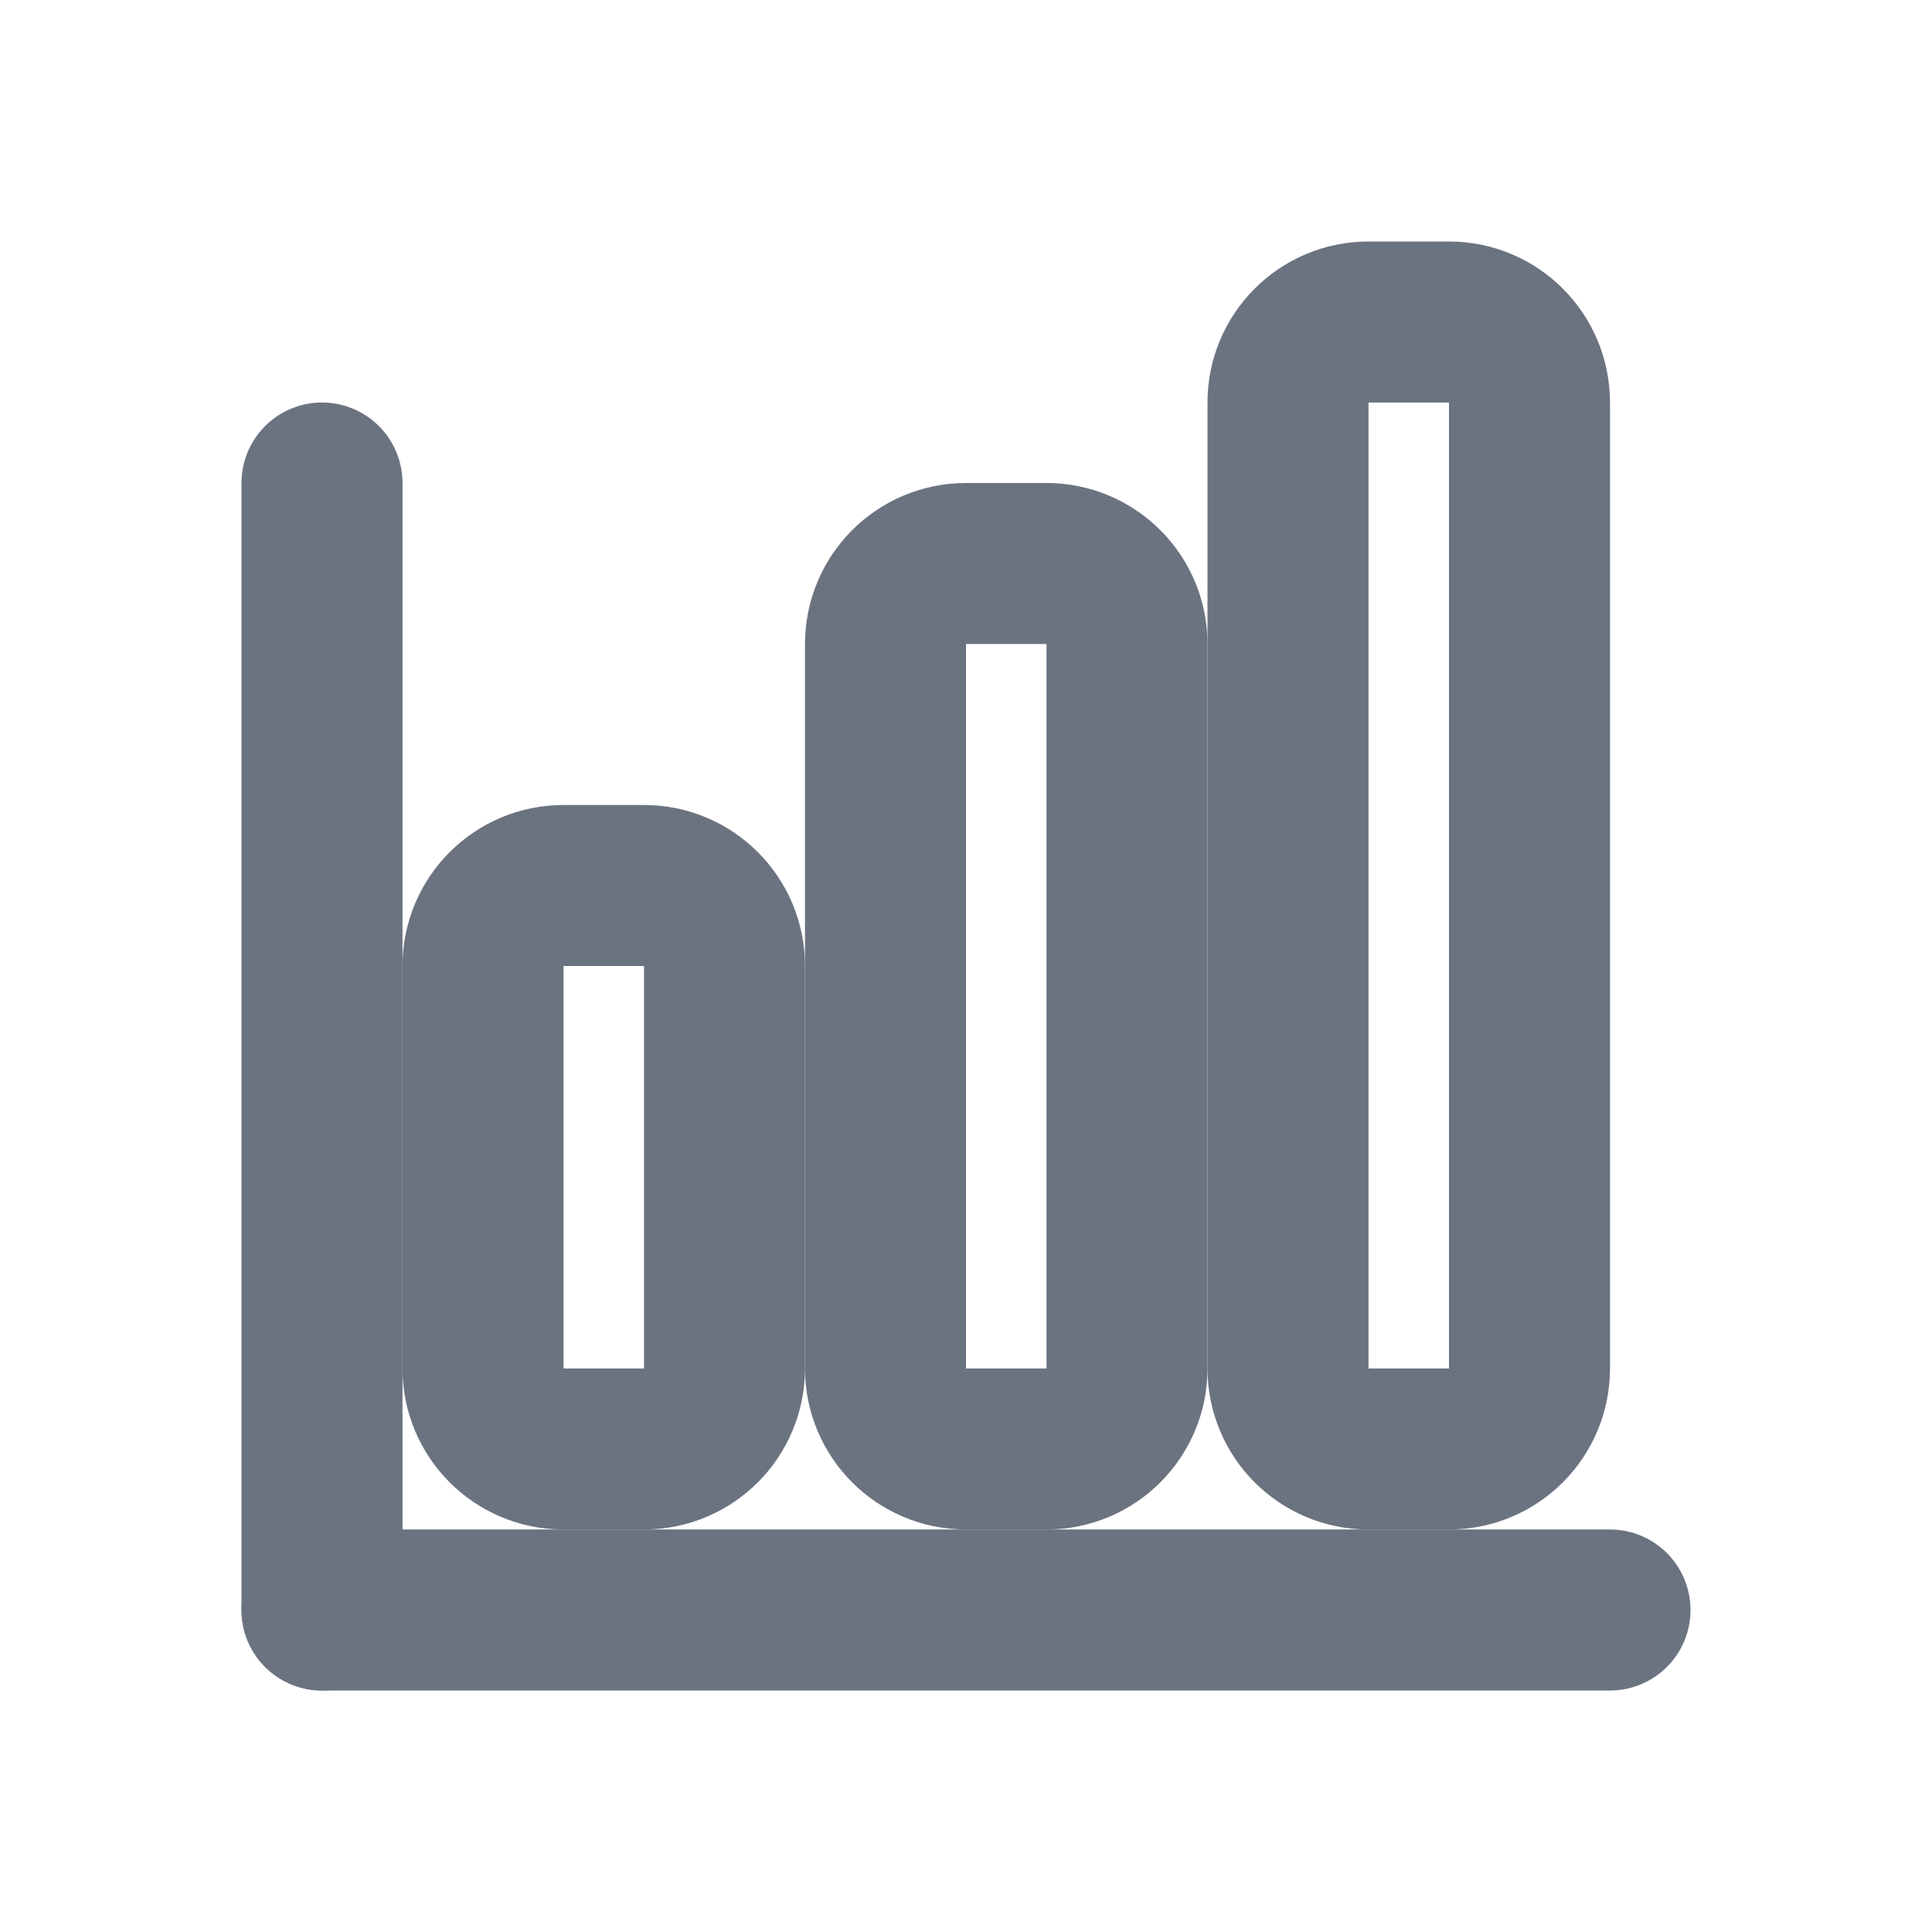
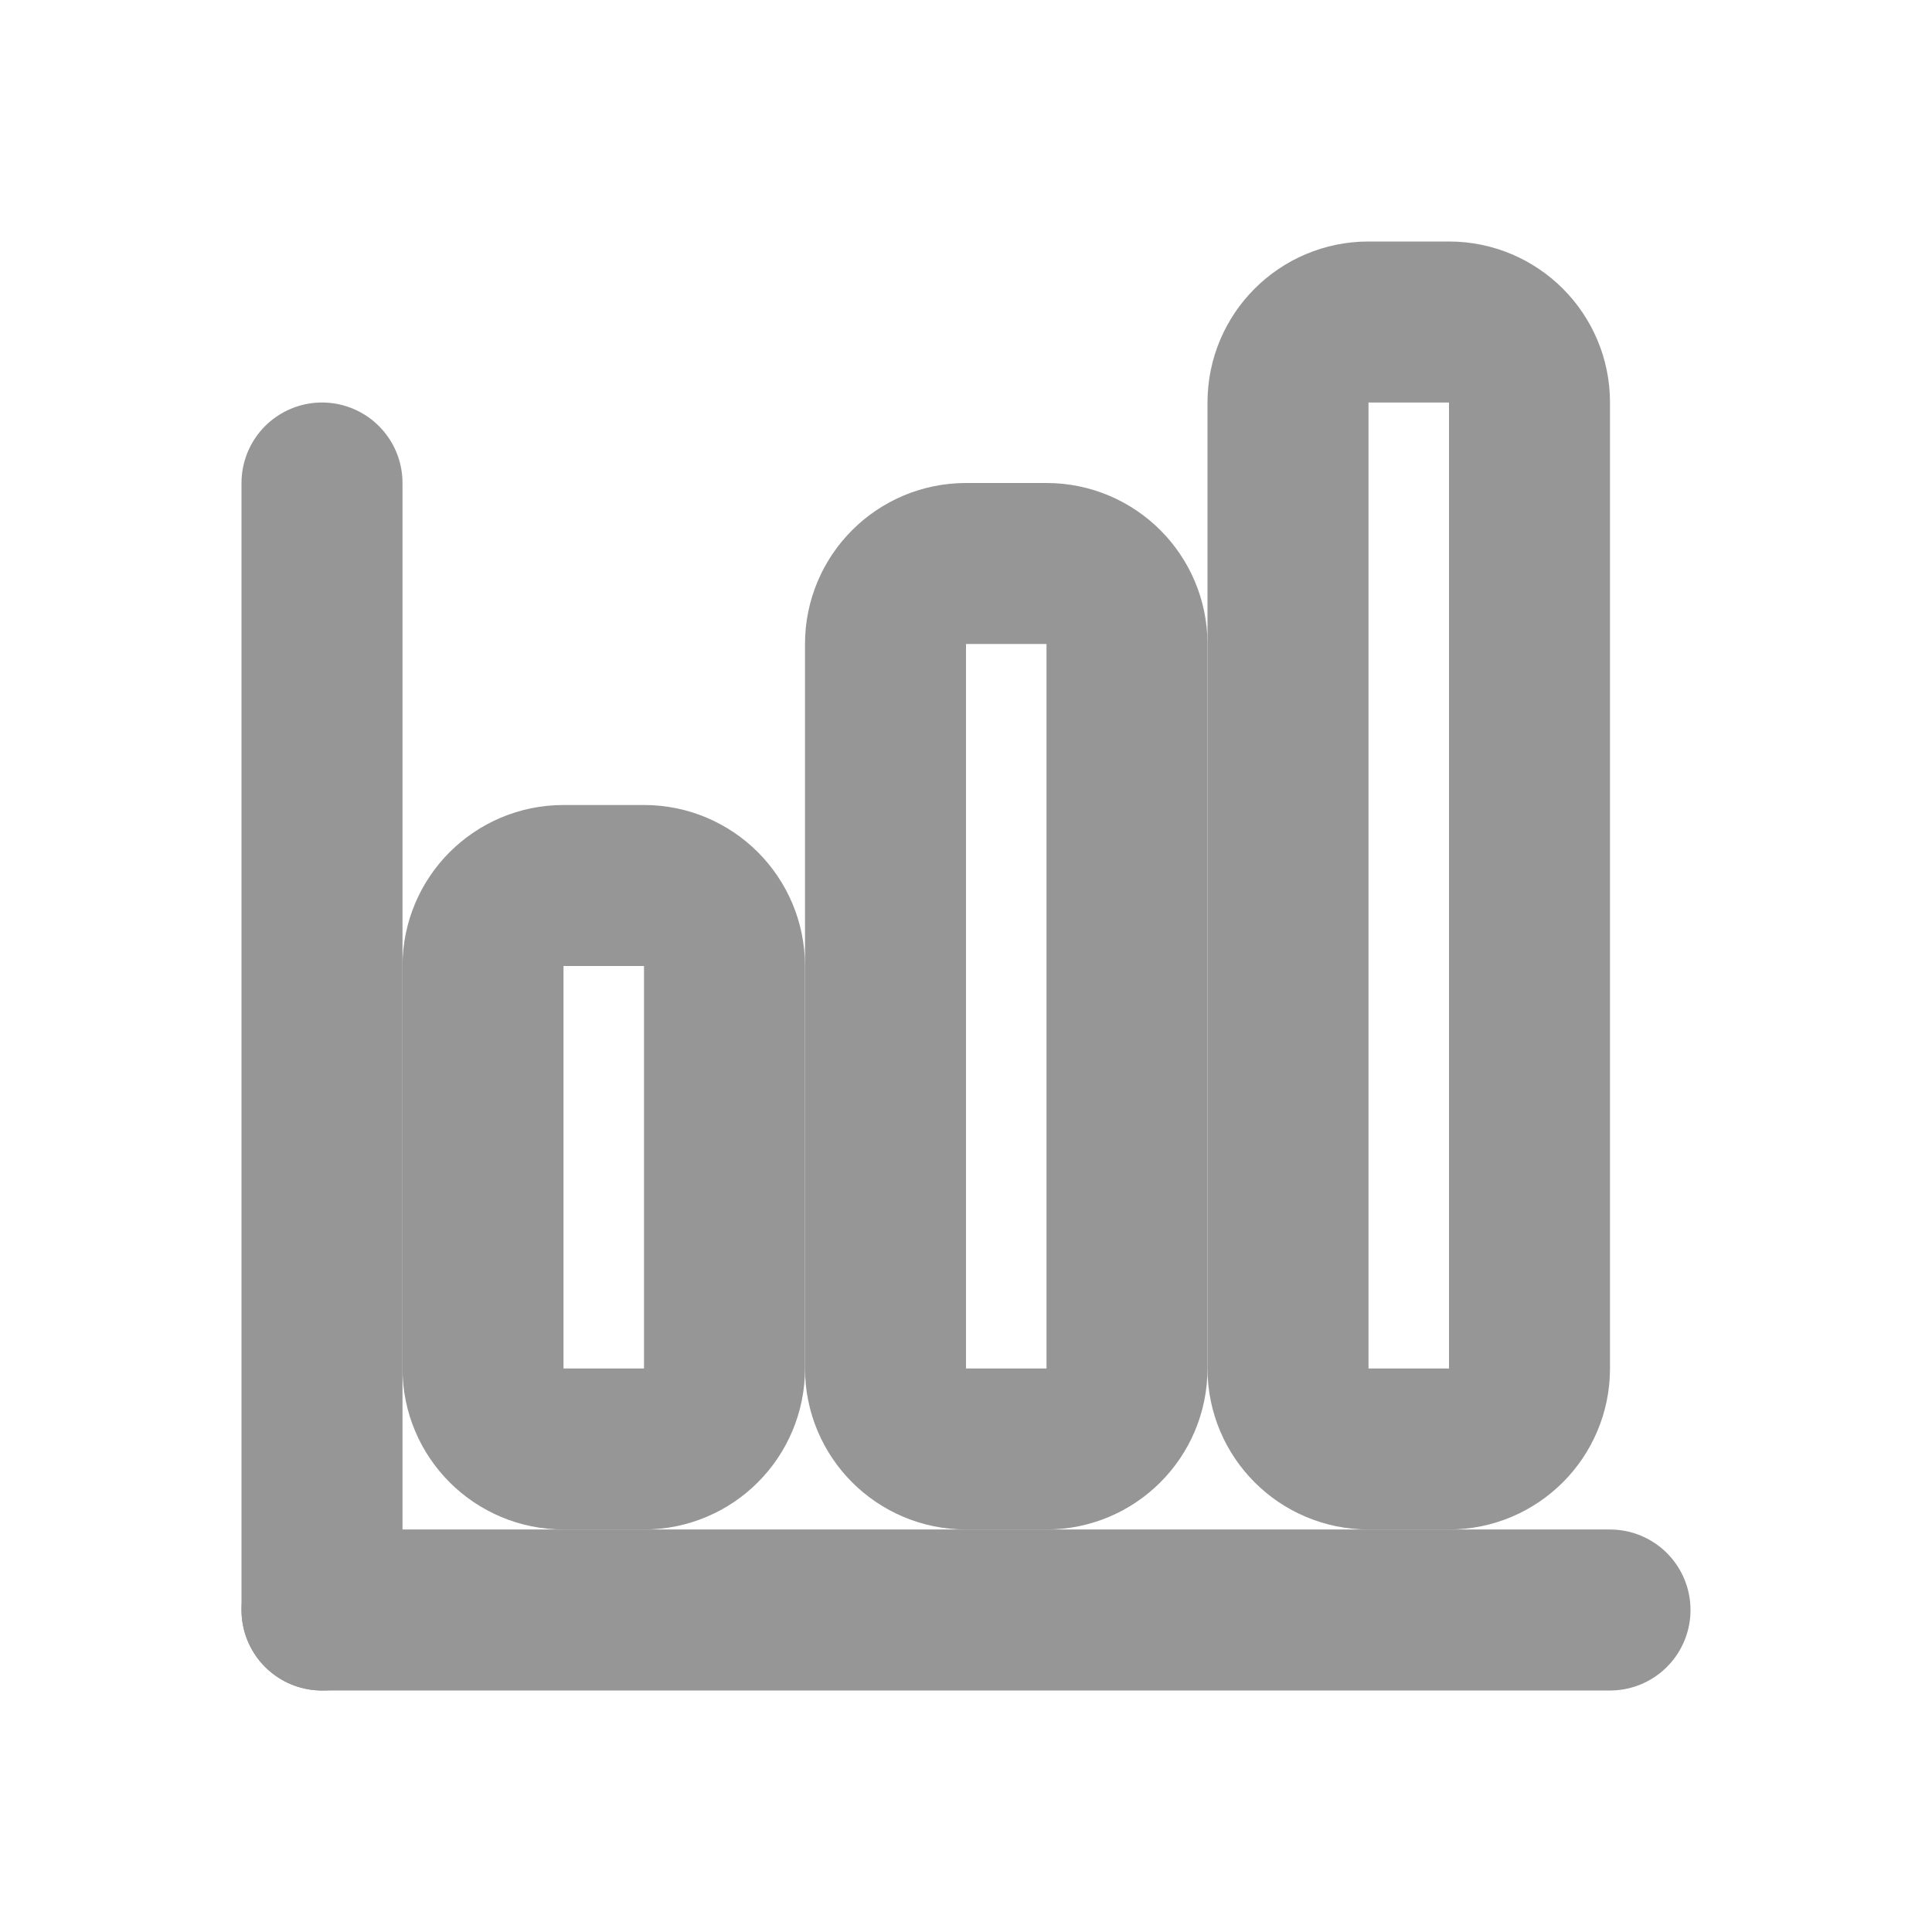
<svg xmlns="http://www.w3.org/2000/svg" width="24" height="24" viewBox="0 0 24 24" fill="none">
-   <path d="M4 20H20" stroke="#6B7280" stroke-width="2" stroke-linecap="round" stroke-linejoin="round" />
-   <rect x="6" y="11" width="3" height="7" rx="1" stroke="#6B7280" stroke-width="2" fill="none" />
-   <rect x="11" y="7" width="3" height="11" rx="1" stroke="#6B7280" stroke-width="2" fill="none" />
-   <rect x="16" y="4" width="3" height="14" rx="1" stroke="#6B7280" stroke-width="2" fill="none" />
-   <path d="M4 20V6" stroke="#6B7280" stroke-width="2" stroke-linecap="round" />
+   <path d="M4 20H20" stroke="#969696" stroke-width="2" stroke-linecap="round" stroke-linejoin="round" />
+   <rect x="6" y="11" width="3" height="7" rx="1" stroke="#969696" stroke-width="2" fill="none" />
+   <rect x="11" y="7" width="3" height="11" rx="1" stroke="#969696" stroke-width="2" fill="none" />
+   <rect x="16" y="4" width="3" height="14" rx="1" stroke="#969696" stroke-width="2" fill="none" />
+   <path d="M4 20V6" stroke="#969696" stroke-width="2" stroke-linecap="round" />
</svg>
